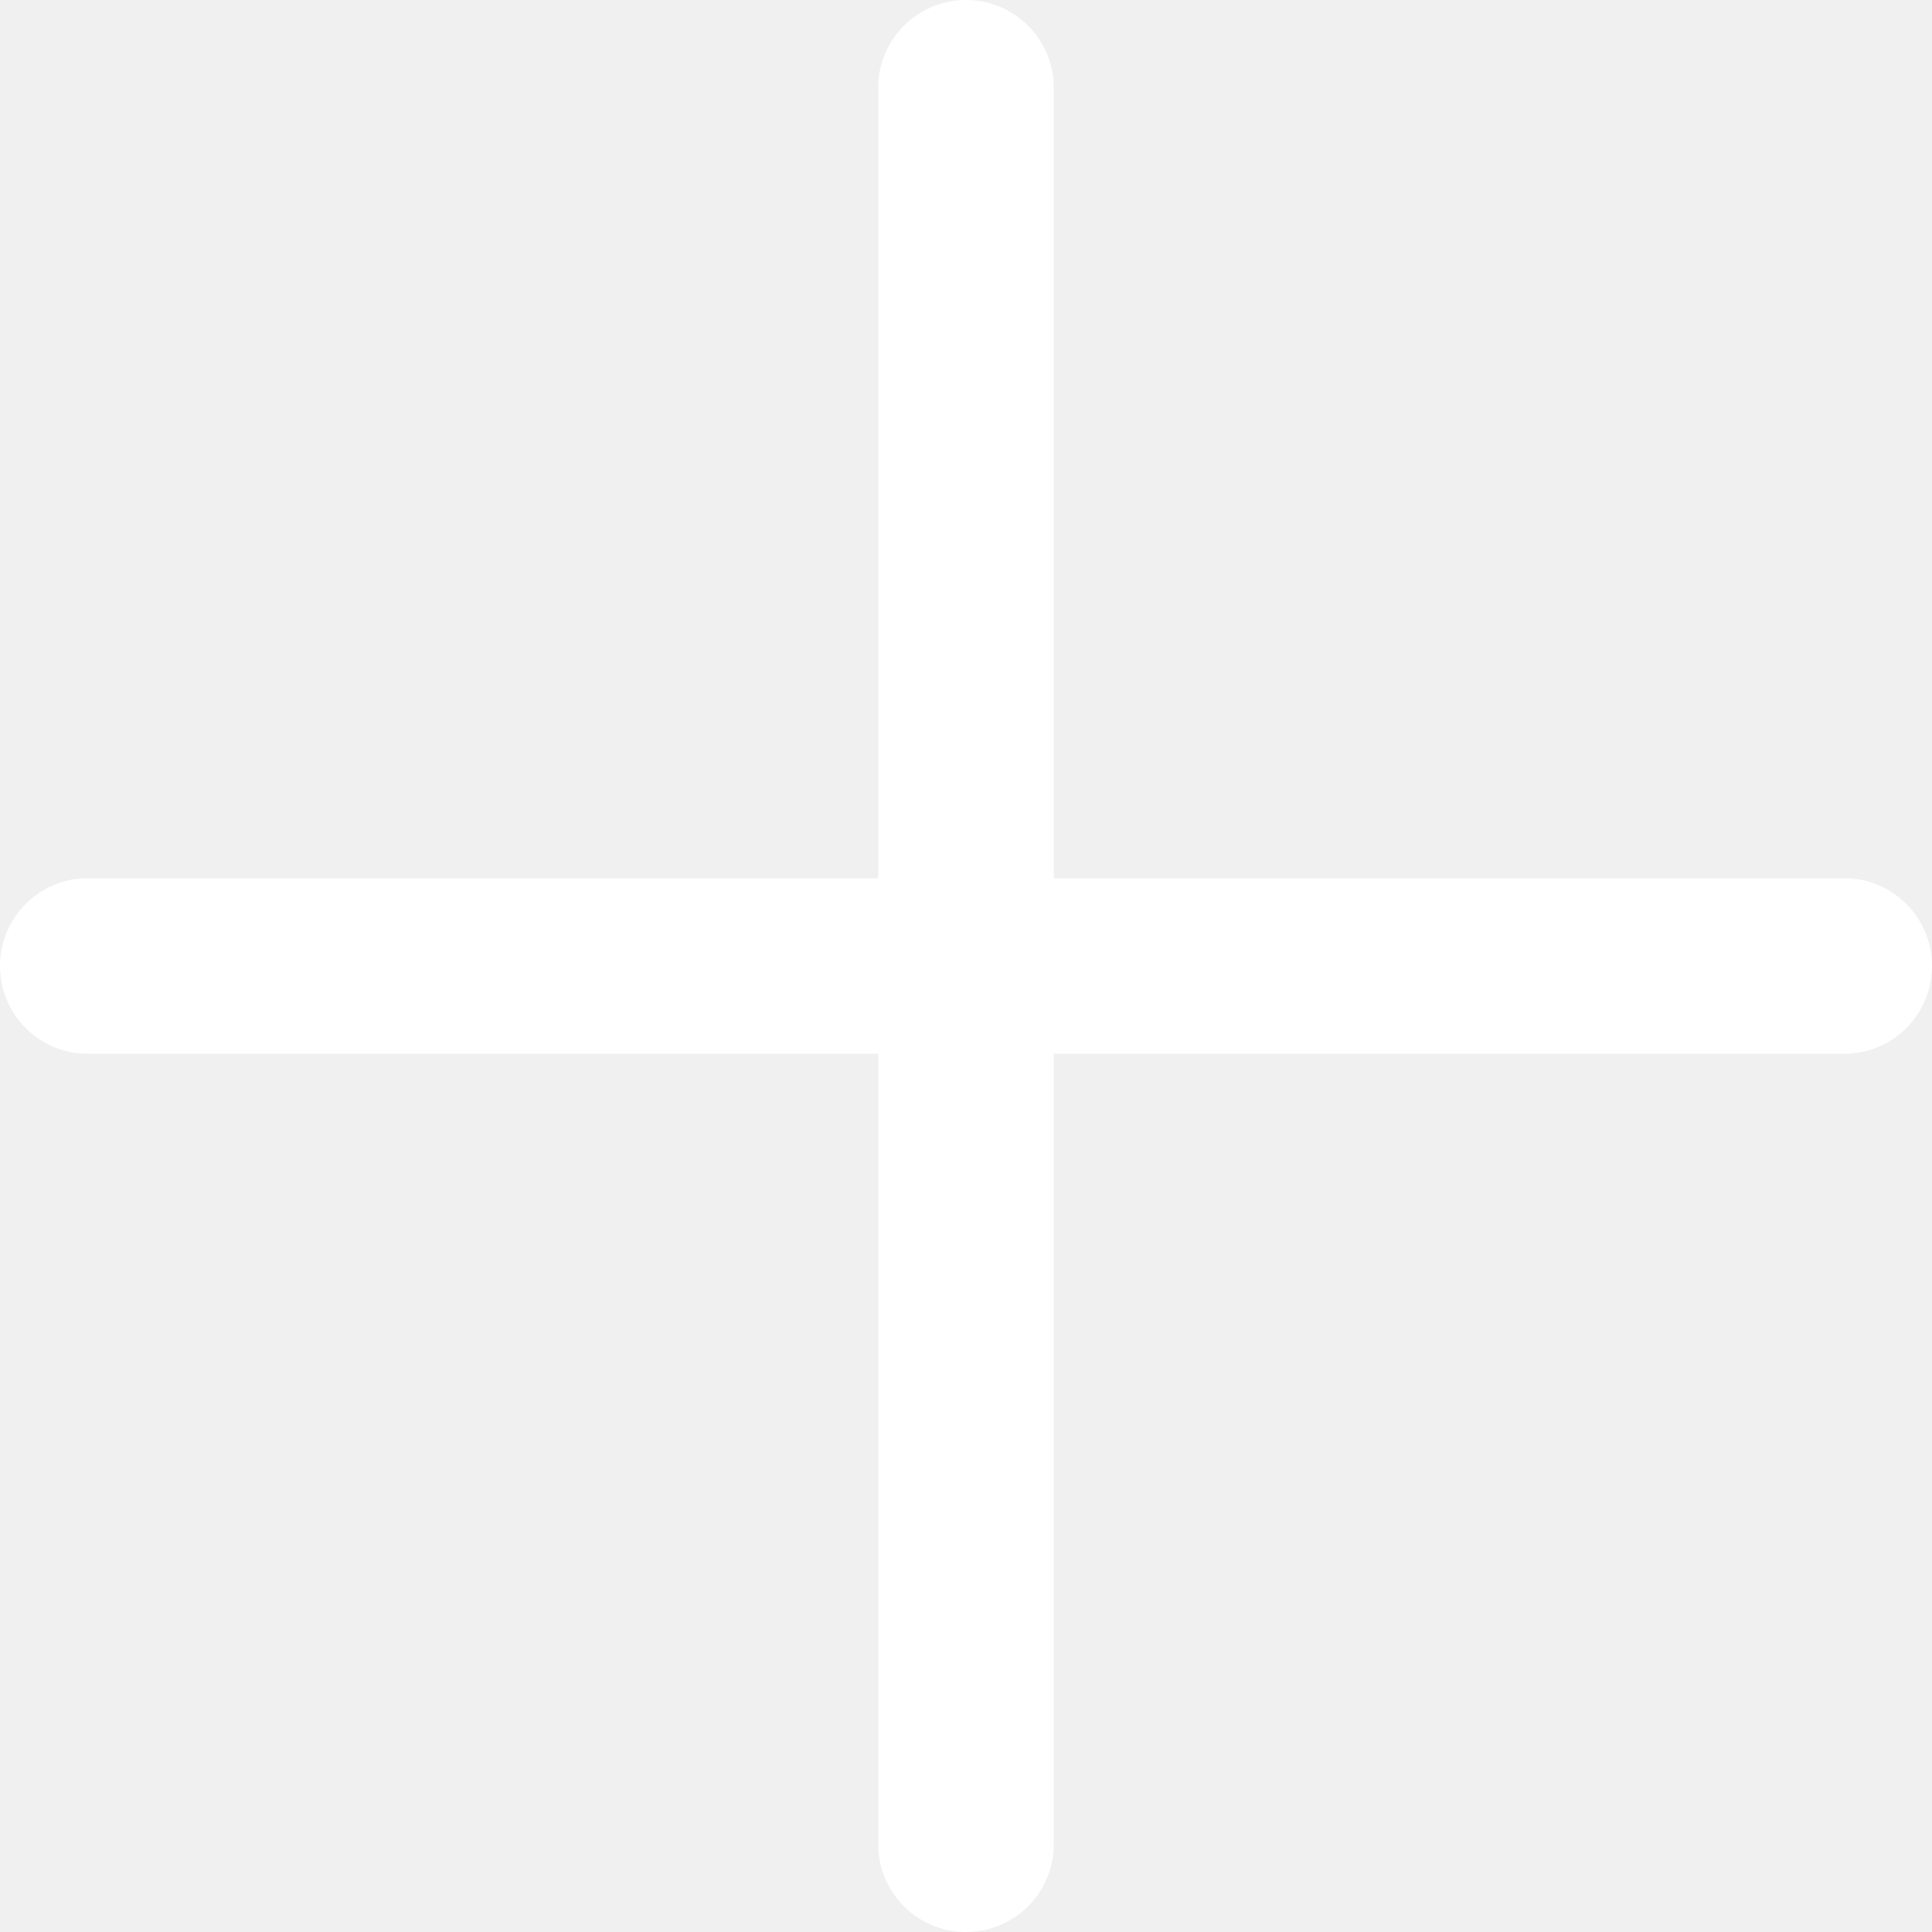
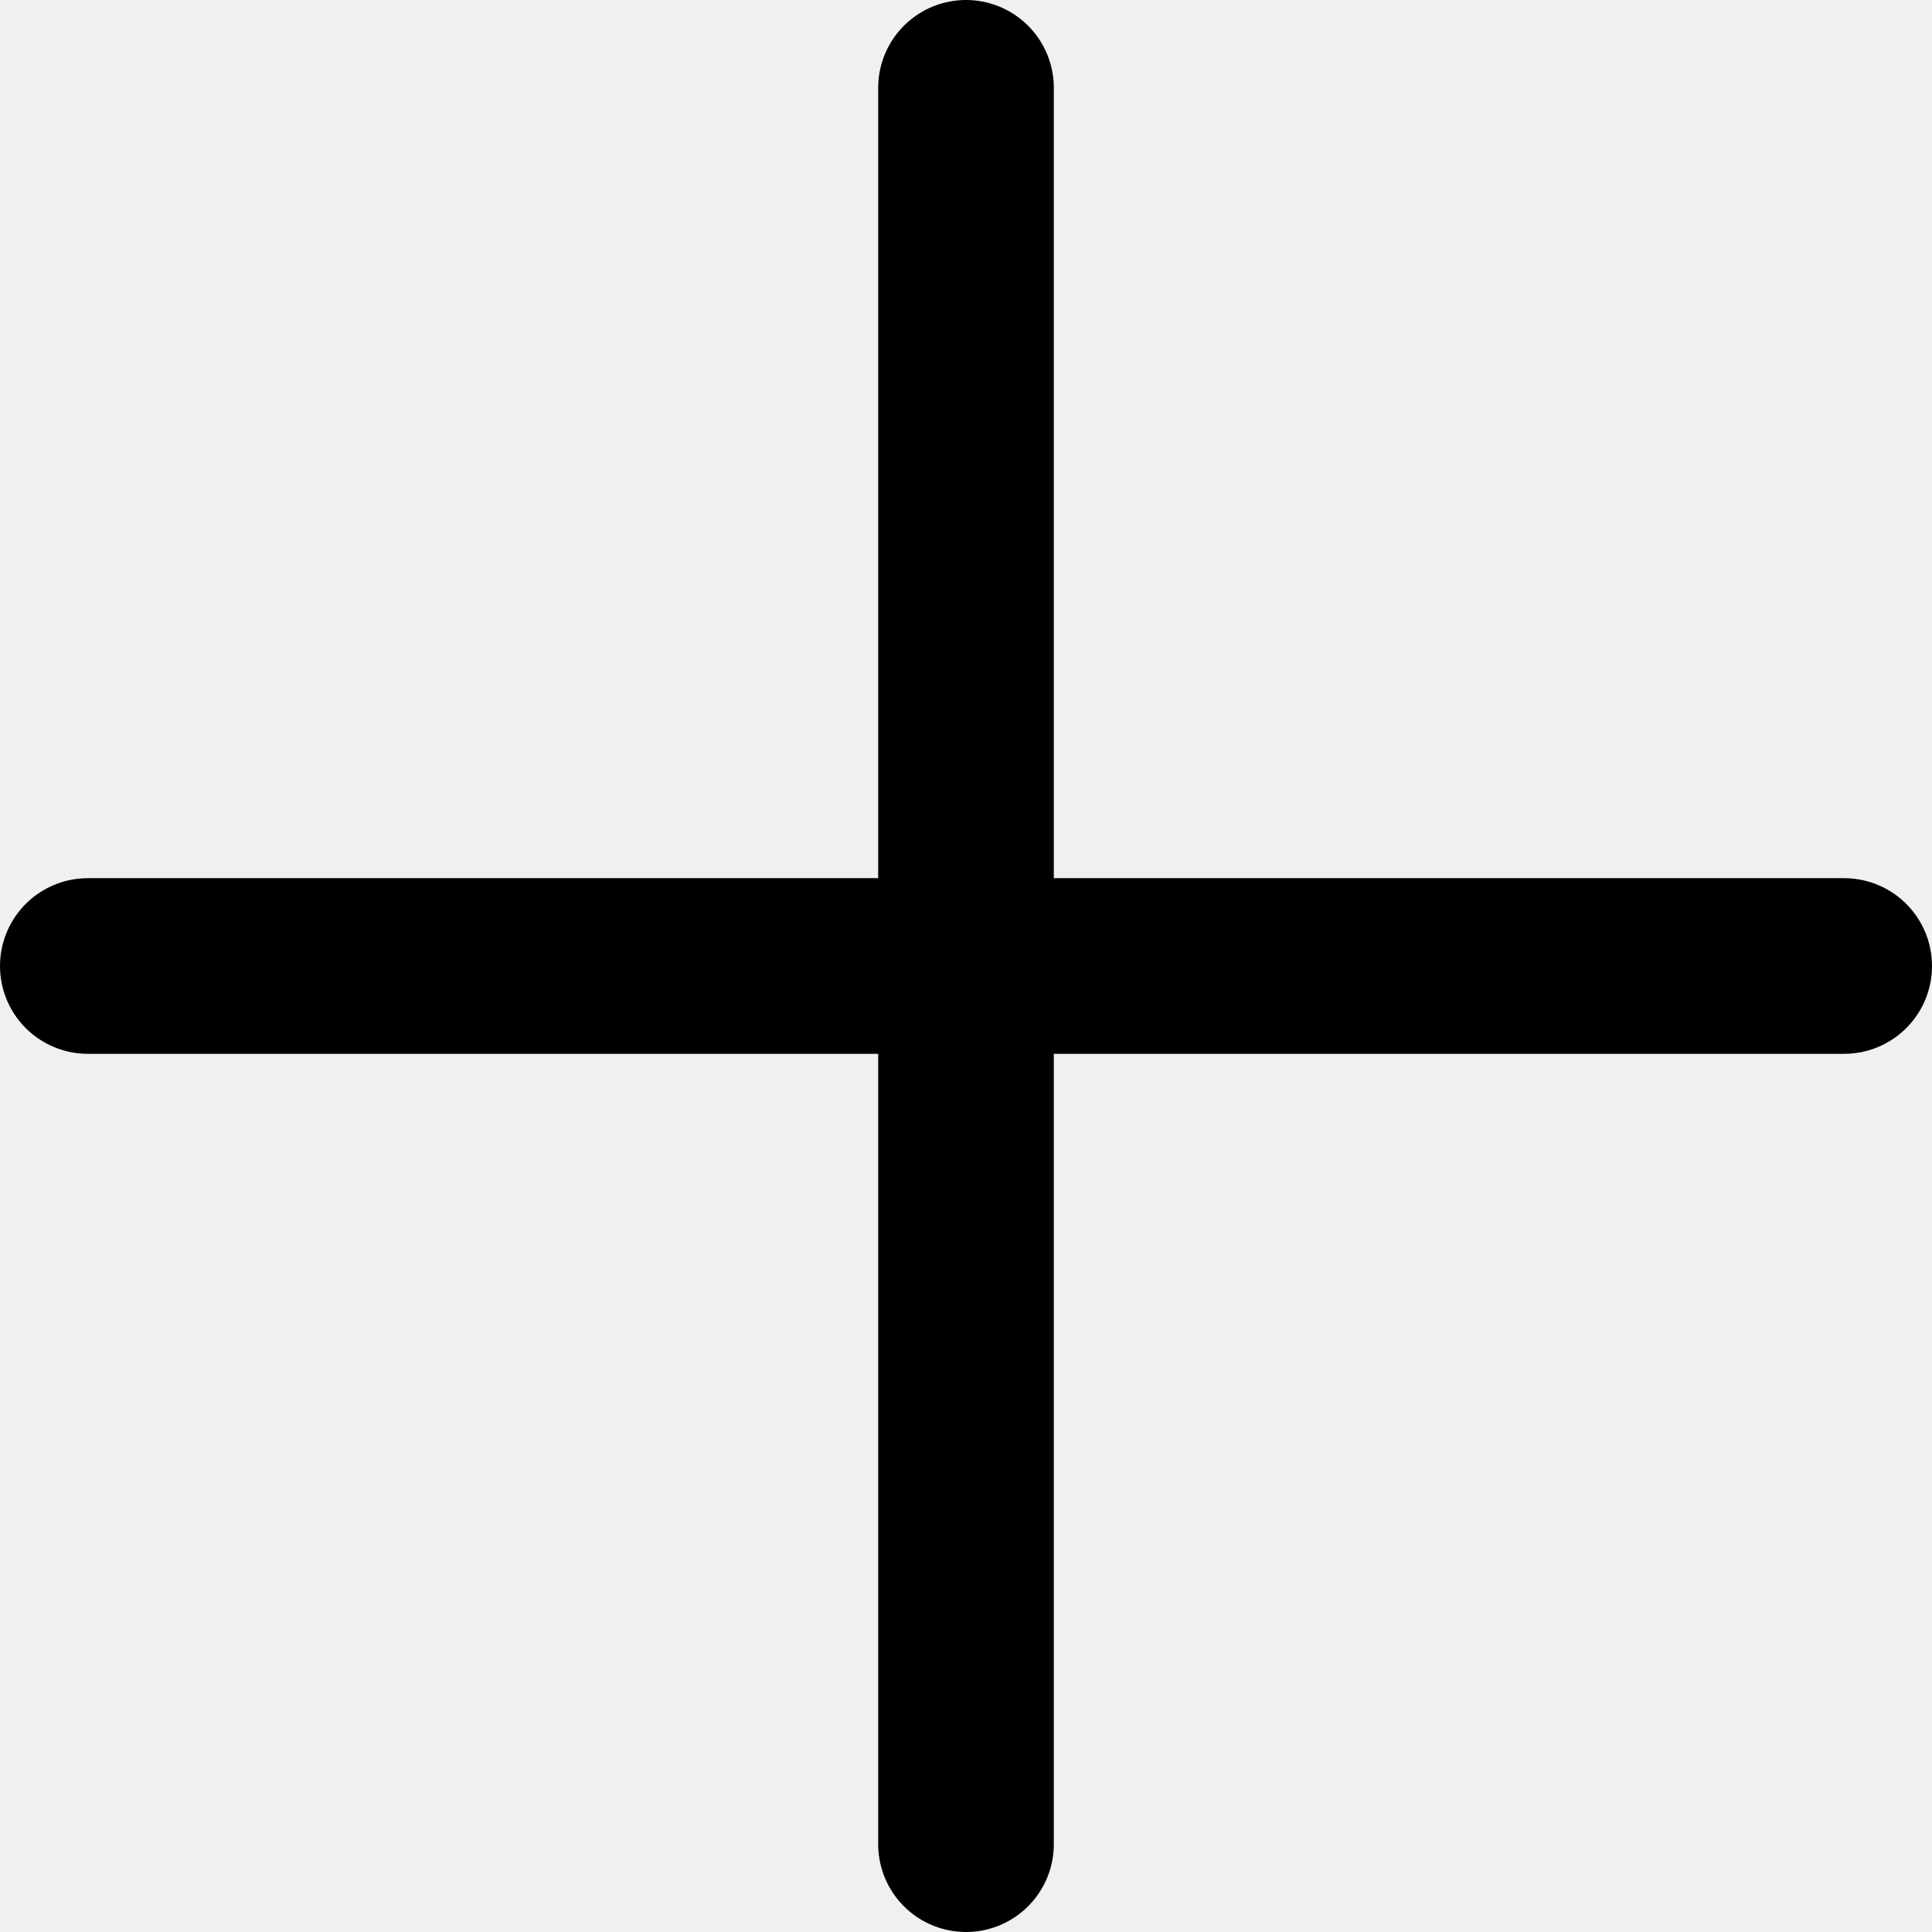
<svg xmlns="http://www.w3.org/2000/svg" width="22" height="22" viewBox="0 0 22 22" fill="none">
-   <path d="M11 1V21M21 11H1" stroke="white" stroke-width="2" stroke-linecap="round" stroke-linejoin="round" />
+   <path d="M11 1V21M21 11H1" stroke="currentColor" stroke-width="2" stroke-linecap="round" stroke-linejoin="round" />
</svg>
